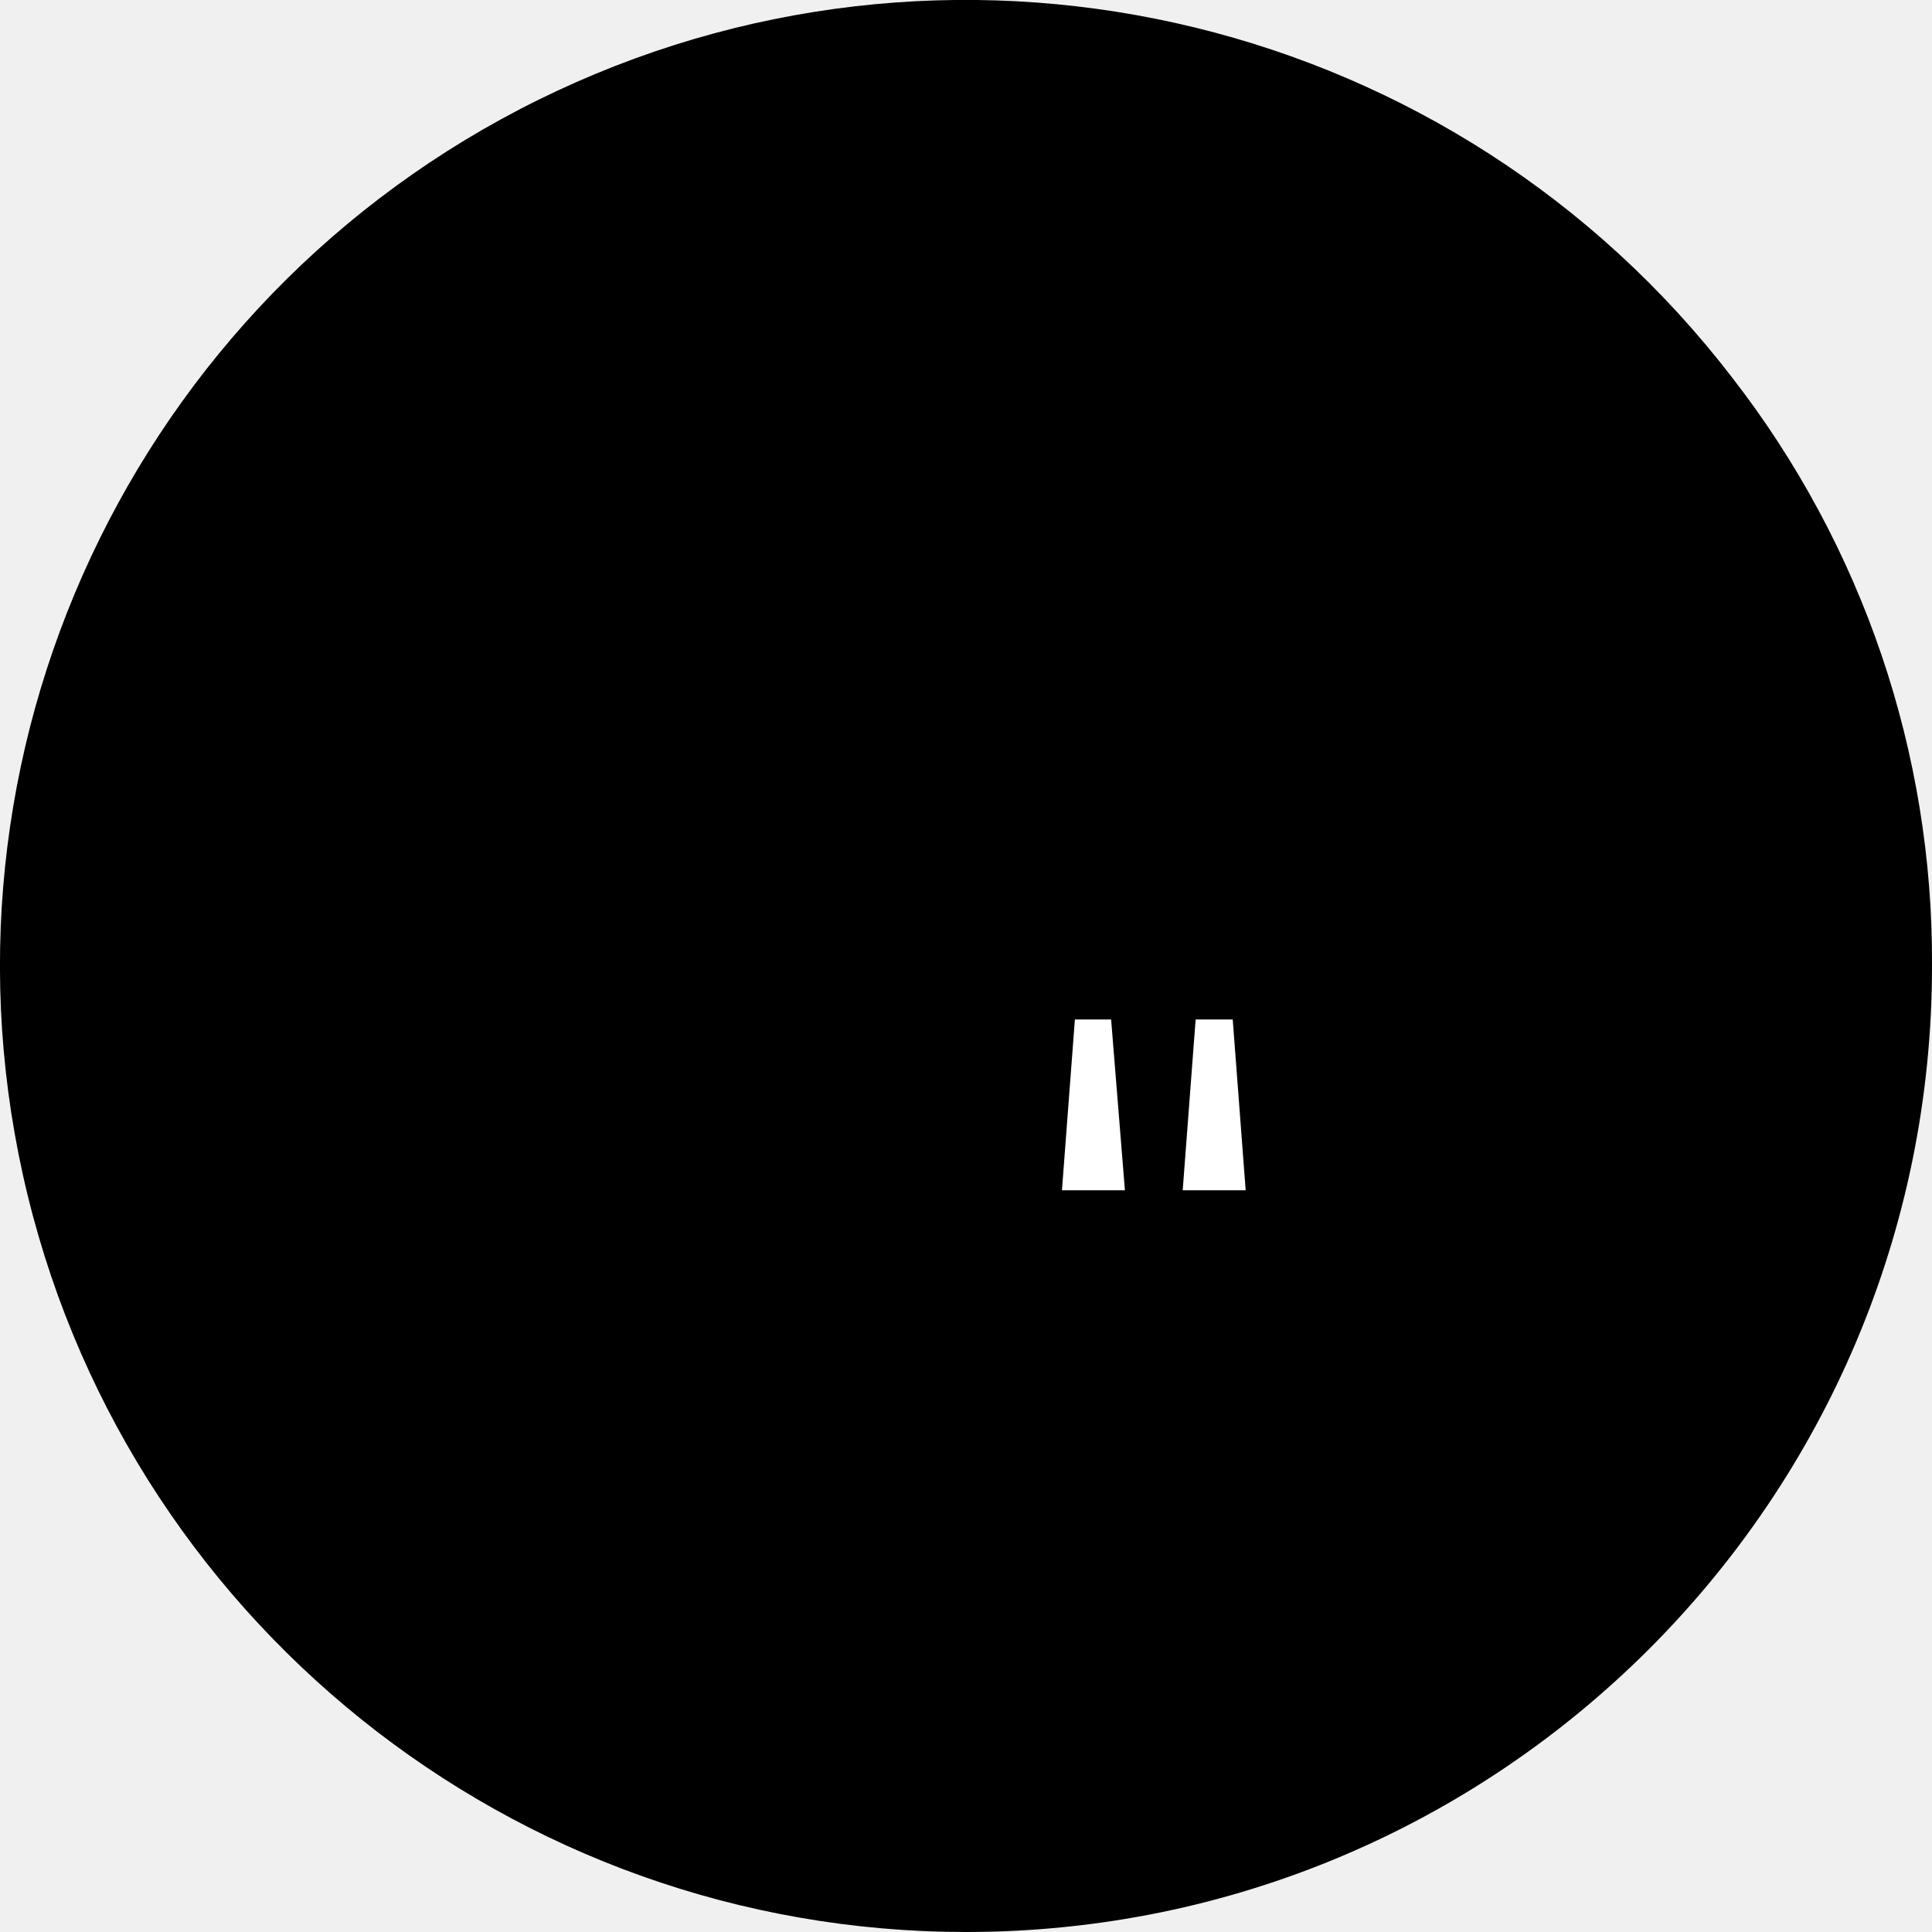
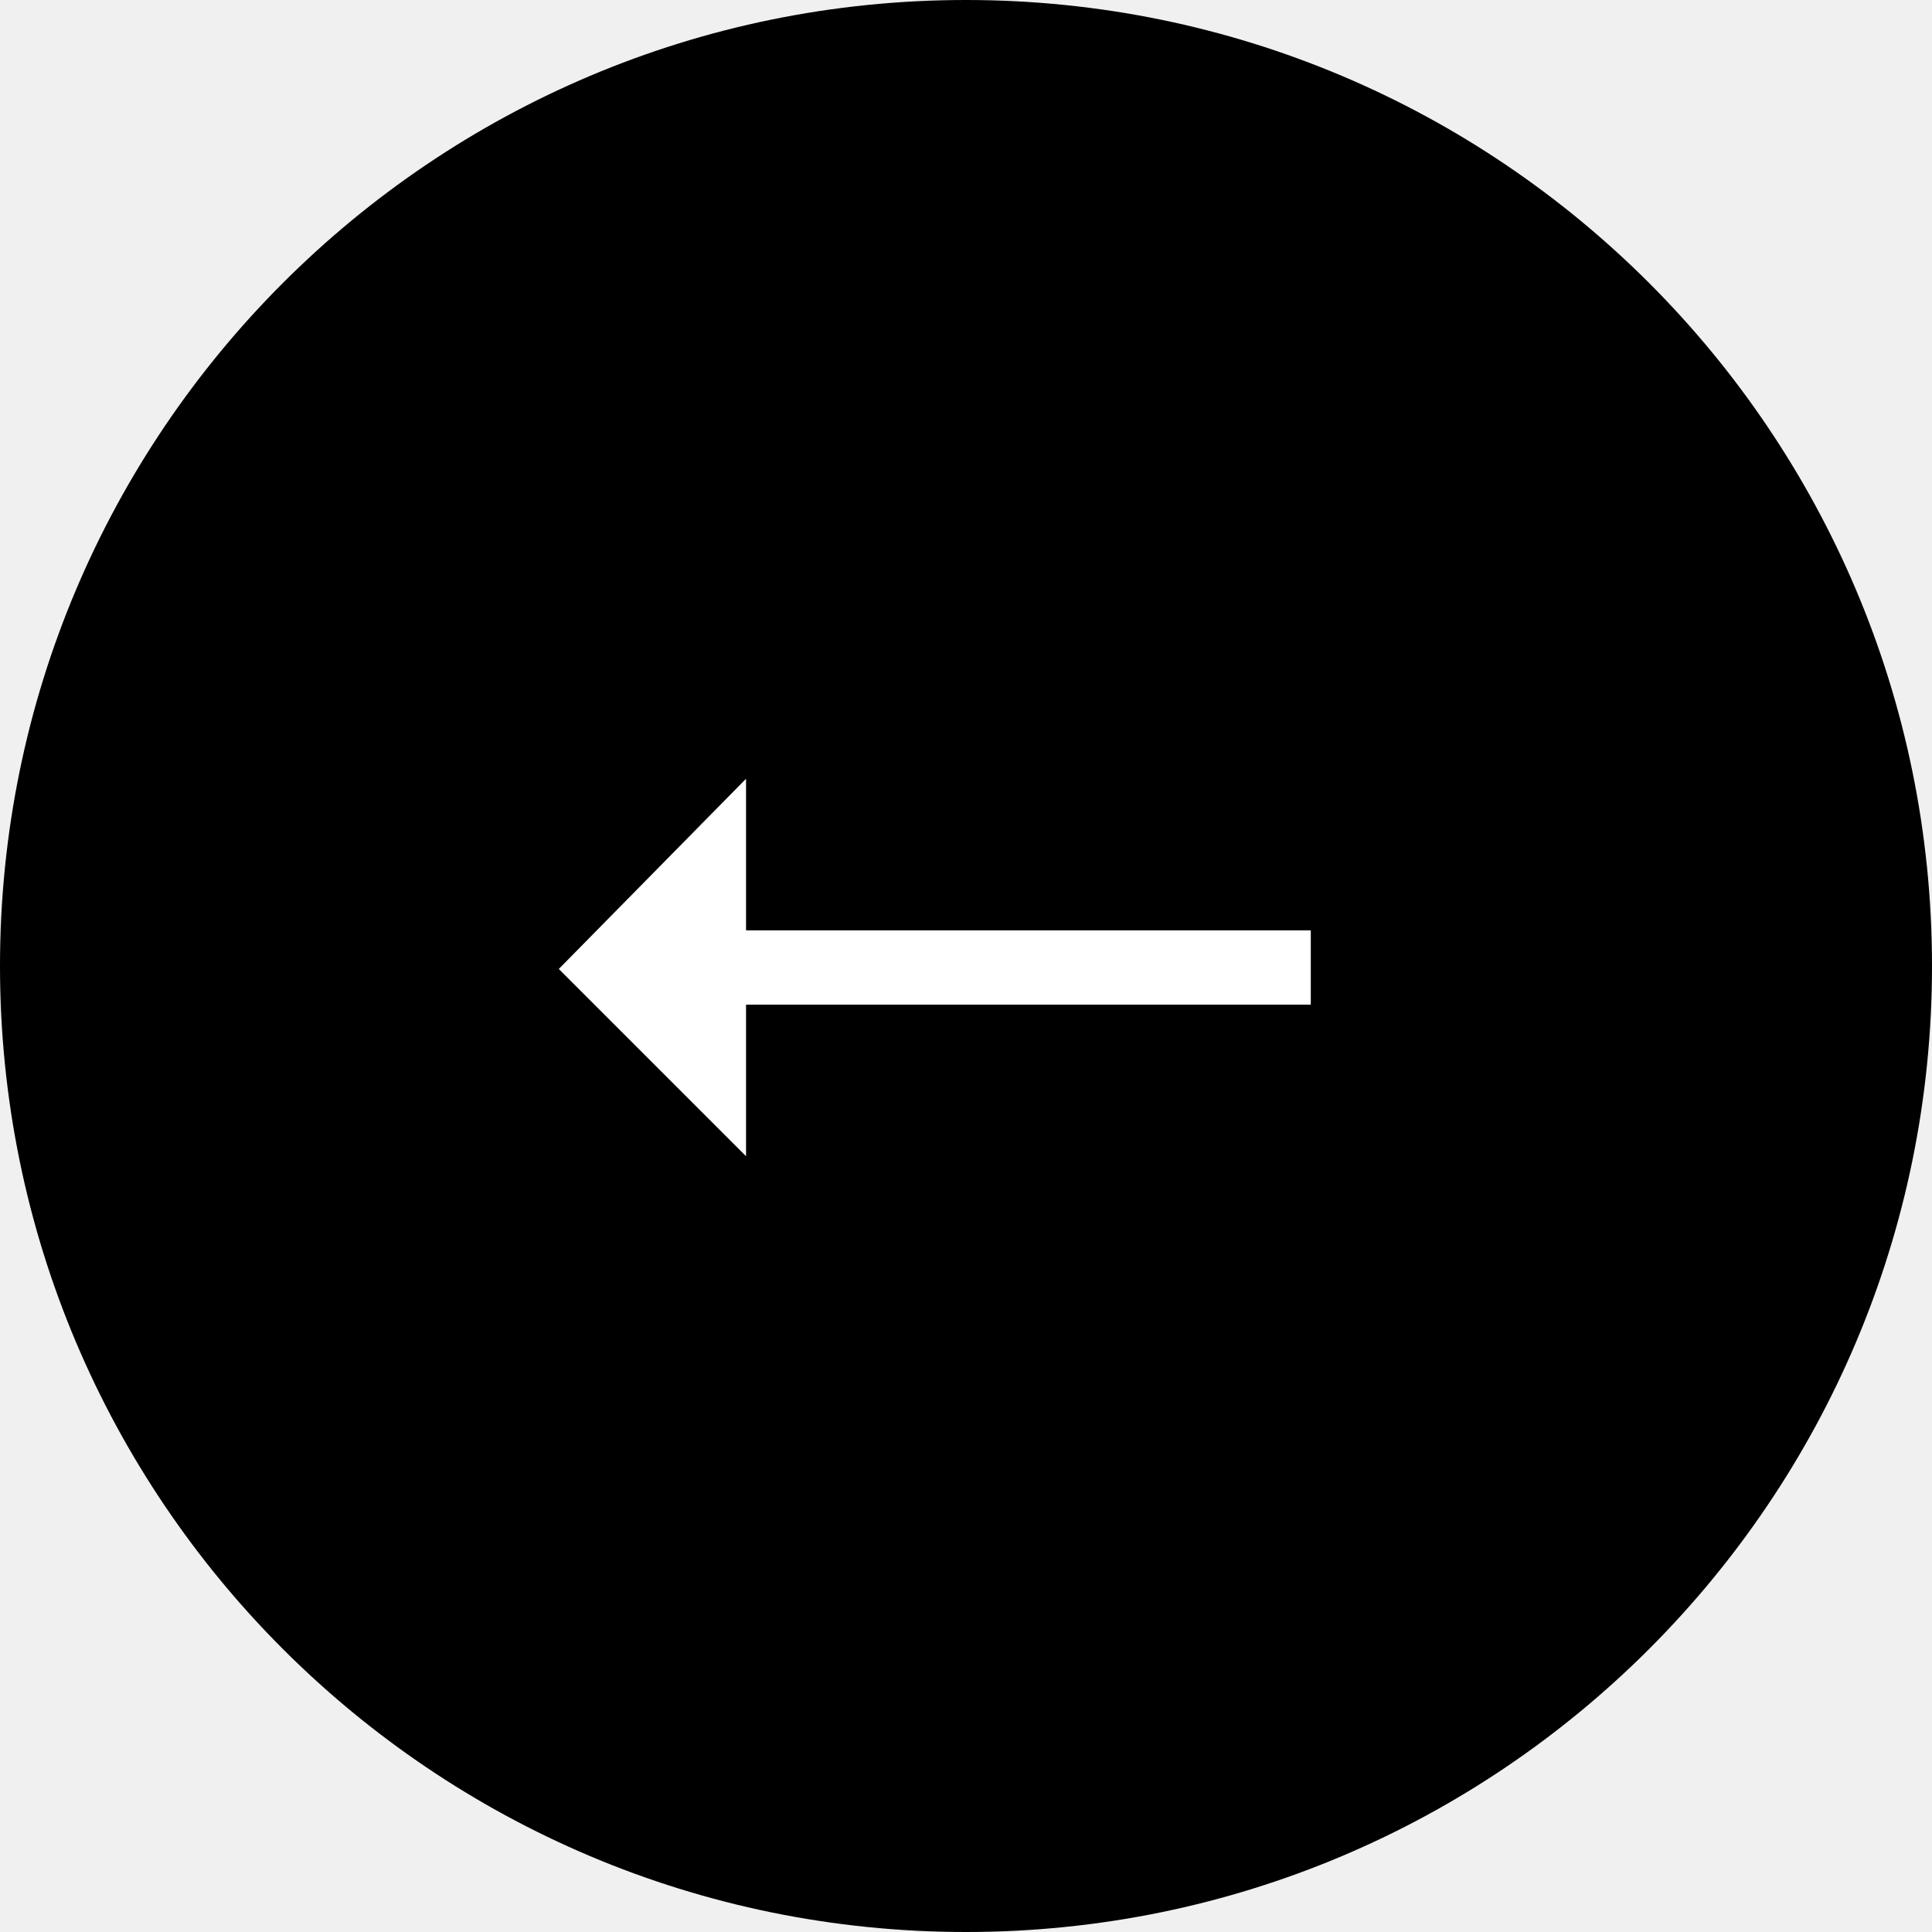
- <svg xmlns="http://www.w3.org/2000/svg" width="35" height="35" viewBox="0 0 35 35">
-   <g id="Group_322" data-name="Group 322" transform="translate(34.707 34.707) rotate(180)">
-     <path id="Path_50" data-name="Path 50" d="M17.5,0A17.5,17.5,0,1,1,3.622,28.162,17.222,17.222,0,0,1,0,17.5,17.5,17.5,0,0,1,17.5,0Z" transform="translate(-0.293 -0.293)" />
-     <text id="_" data-name="&quot;" transform="translate(16.707 21.707)" fill="#fff" font-size="12" font-family="Wingdings3, 'Wingdings 3'" letter-spacing="0.025em">
-       <tspan x="-5.347" y="0">"</tspan>
-     </text>
+ <svg xmlns="http://www.w3.org/2000/svg" version="1.1" id="Arrow" x="0px" y="0px" viewBox="0 0 65 65" style="enable-background:new 0 0 65 65;" xml:space="preserve">
+   <style type="text/css">.st0{enable-background:new;}.st1{fill:#FFFFFF;}</style>
+   <circle id="Ellipse_17" cx="32.5" cy="32.5" r="32.5" />
+   <g class="st0">
+     <path class="st1" d="M25.1,26.2v5.1h19v2.5h-19v5.1l-6.3-6.3L25.1,26.2z" />
  </g>
</svg>
